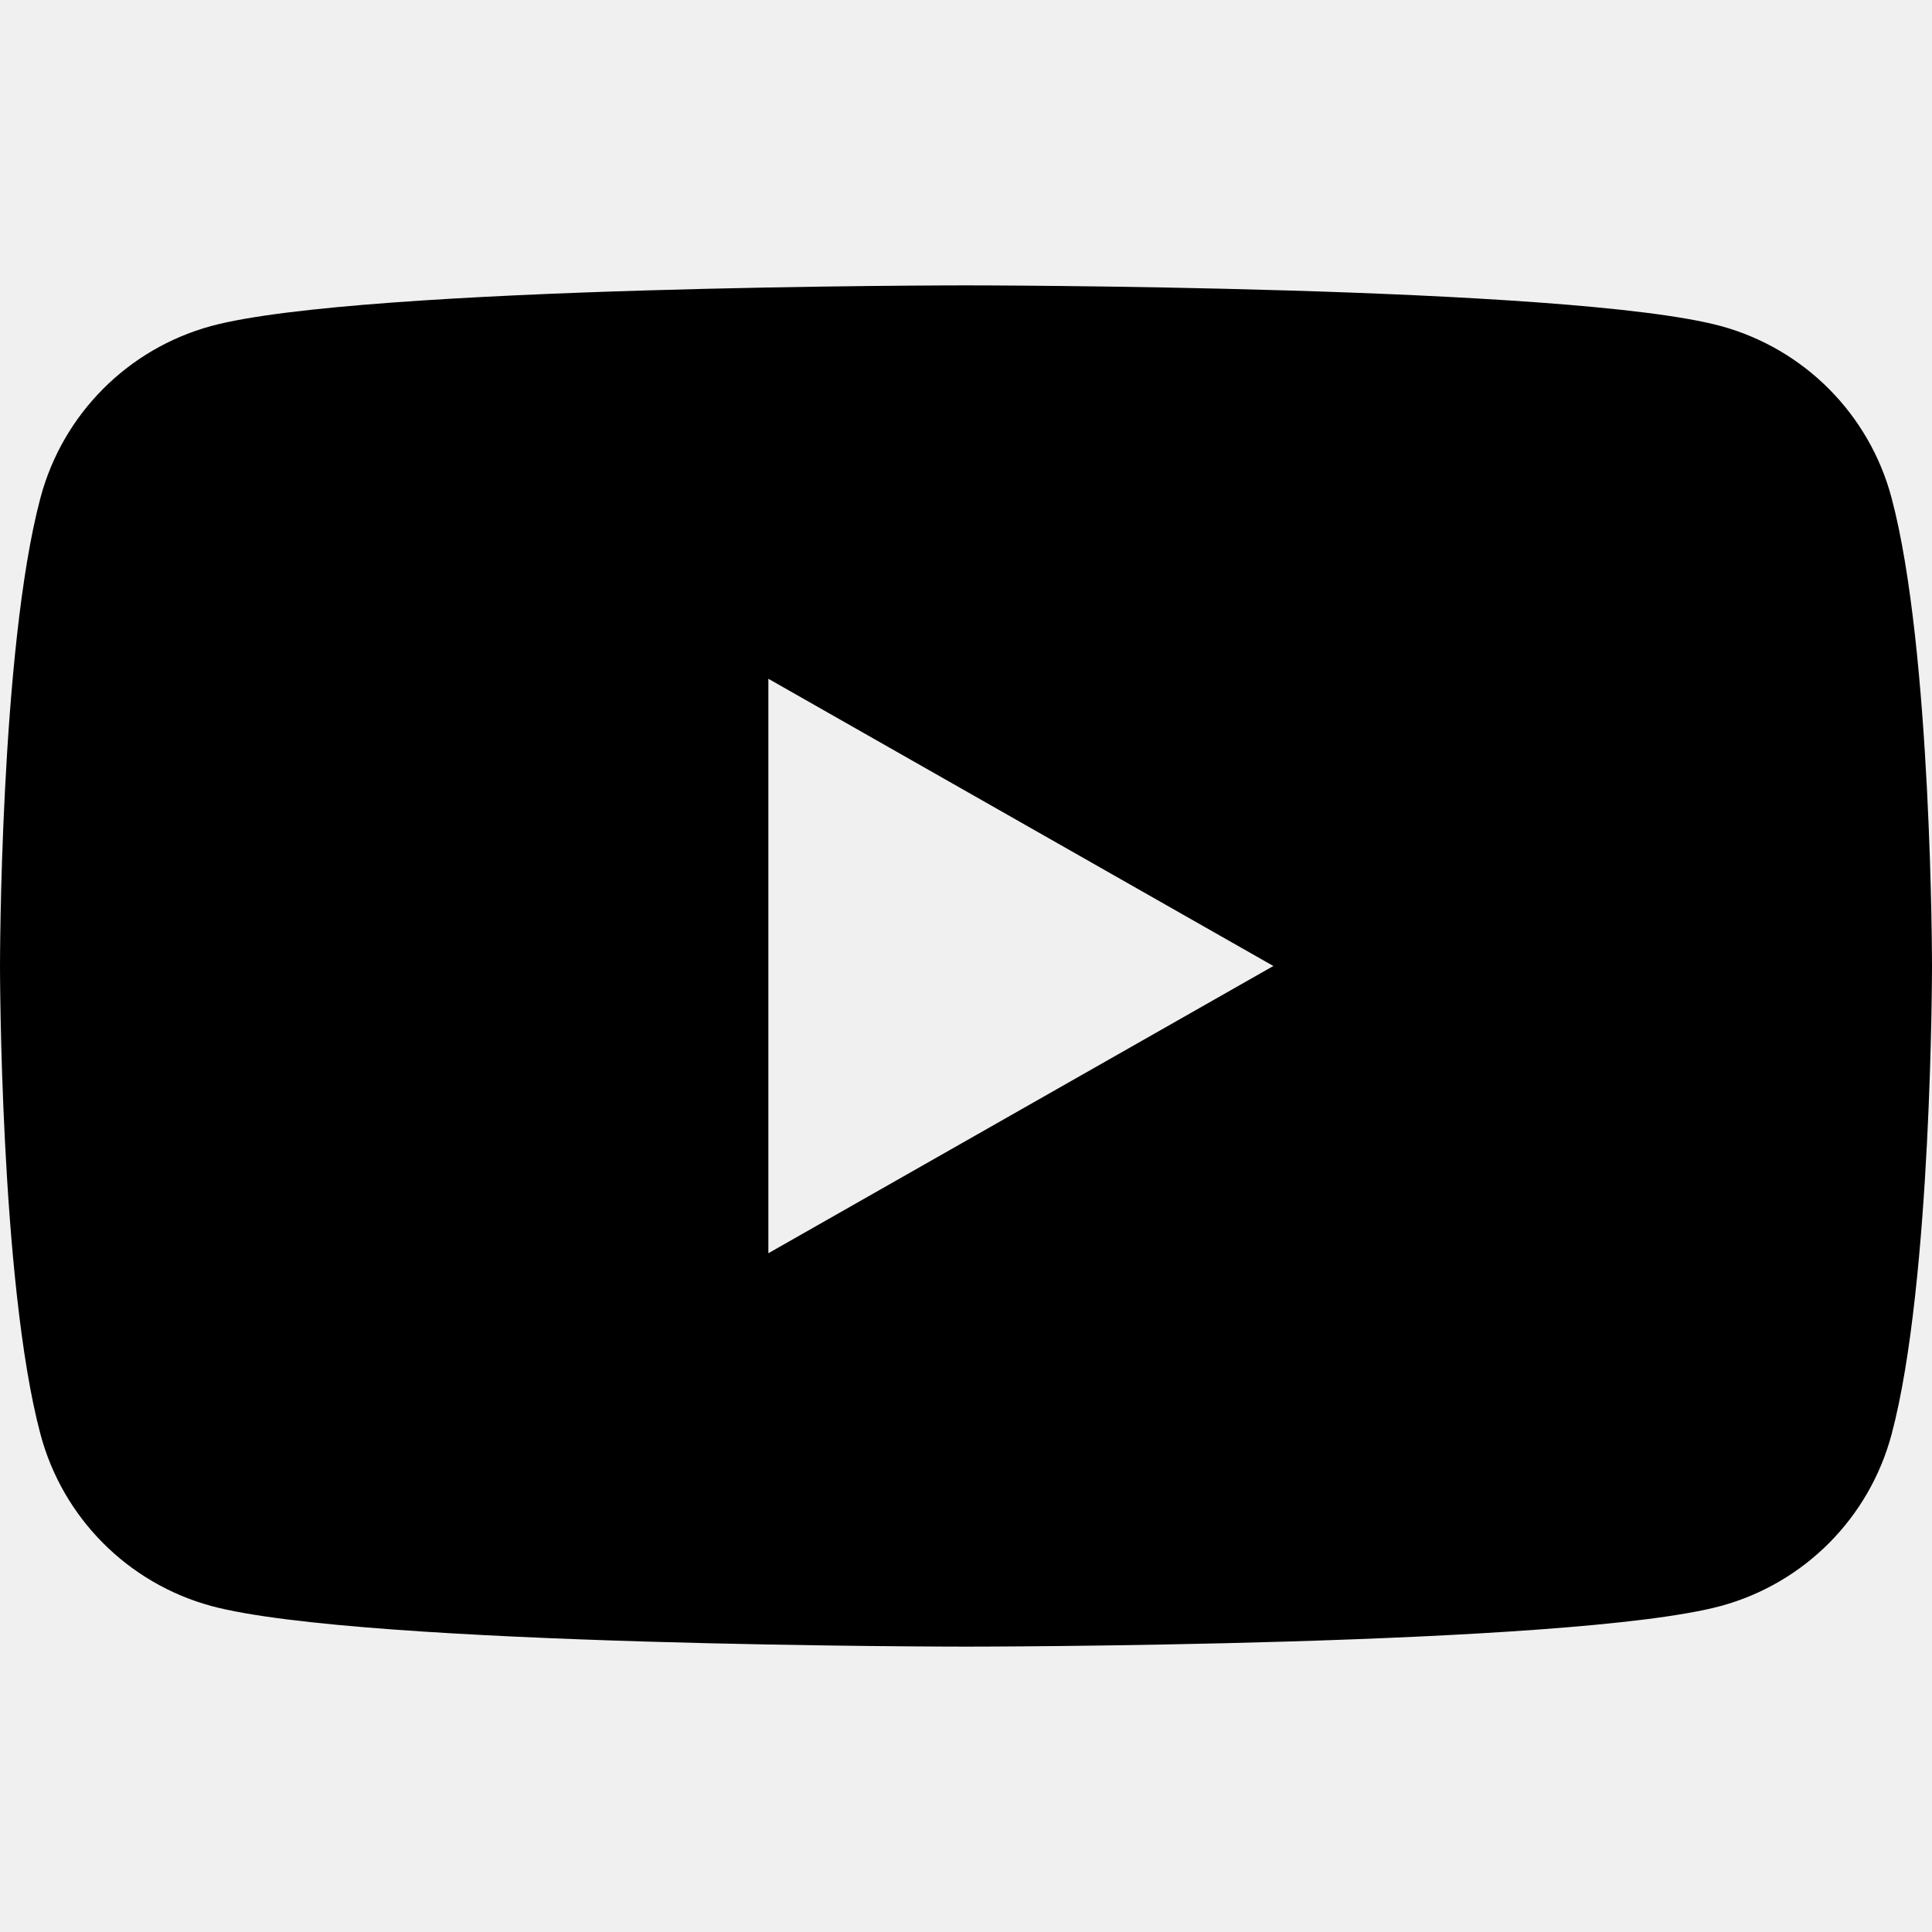
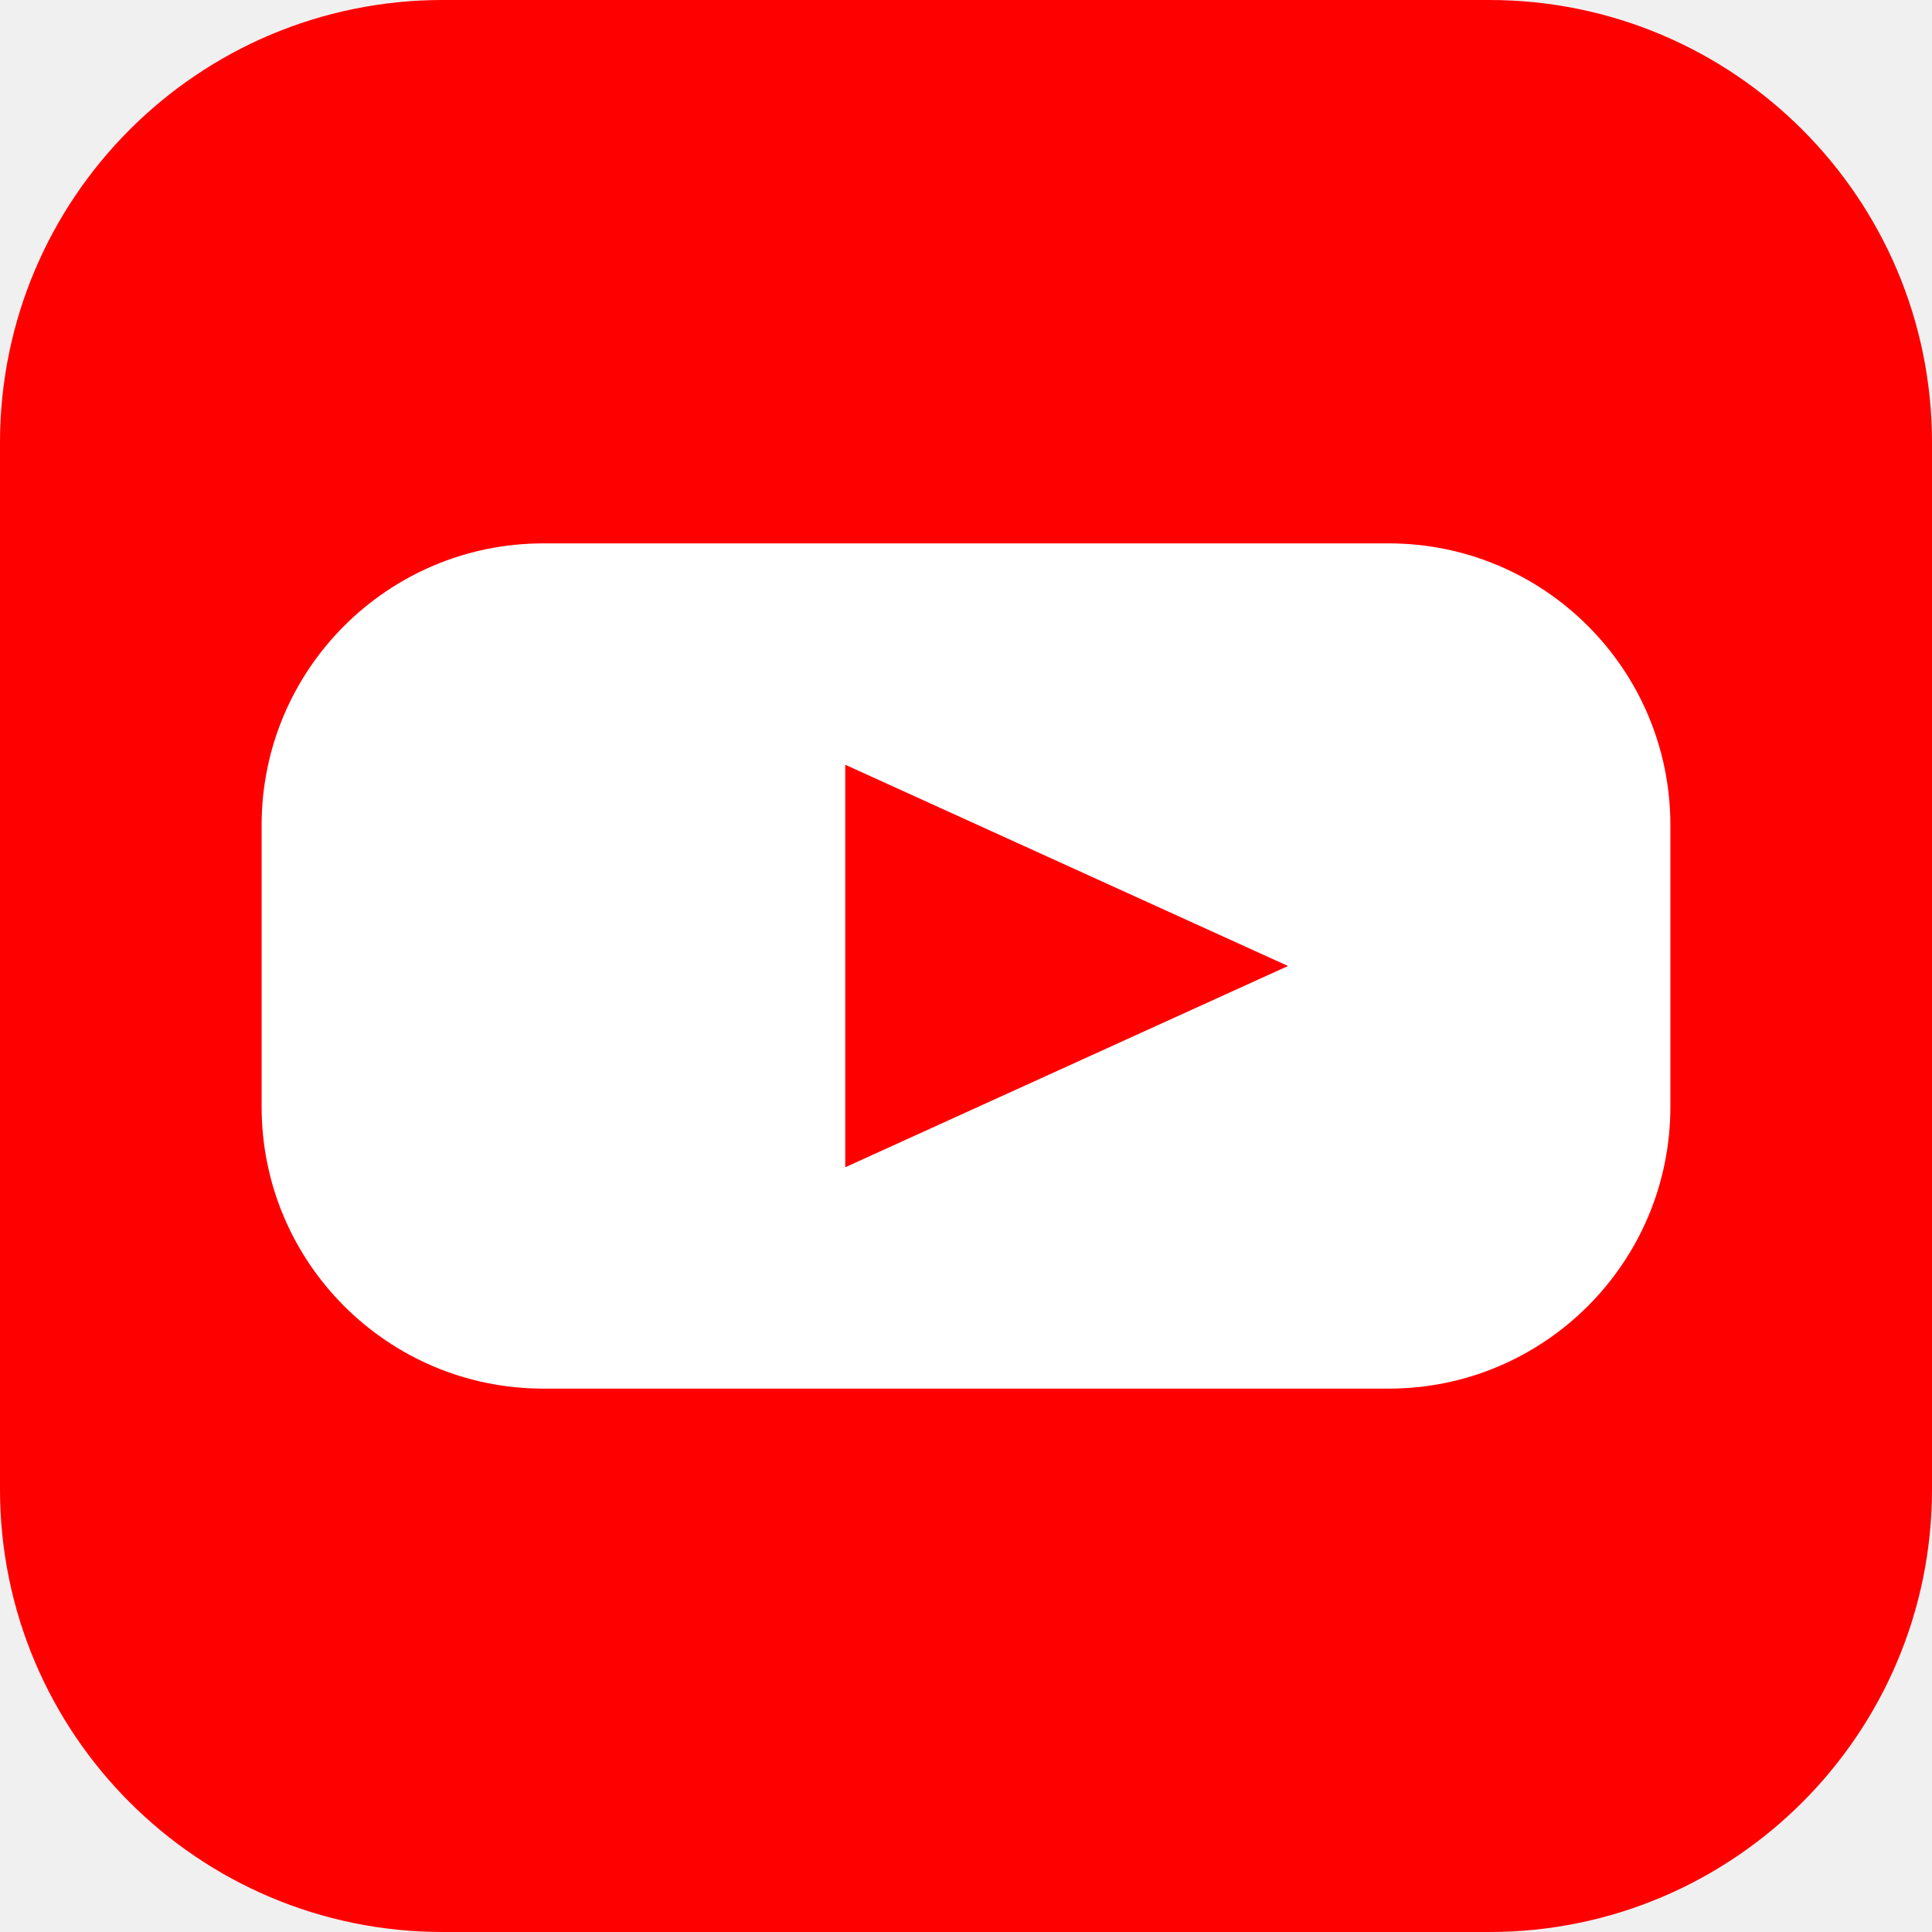
- <svg xmlns="http://www.w3.org/2000/svg" role="img" viewBox="0 0 24 24">
-   <path d="M23.498 6.186a3.016 3.016 0 0 0-2.122-2.136C19.505 3.545 12 3.545 12 3.545s-7.505 0-9.377.505A3.017 3.017 0 0 0 .502 6.186C0 8.07 0 12 0 12s0 3.93.502 5.814a3.016 3.016 0 0 0 2.122 2.136c1.871.505 9.376.505 9.376.505s7.505 0 9.377-.505a3.015 3.015 0 0 0 2.122-2.136C24 15.93 24 12 24 12s0-3.93-.502-5.814zM9.545 15.568V8.432L15.818 12l-6.273 3.568z" />
+ <svg xmlns="http://www.w3.org/2000/svg" viewBox="0 0 96 96">
+   <defs />
+   <rect width="96" height="96" rx="22" fill="#FF0000" />
+   <rect x="13" y="27" width="70" height="42" rx="14" fill="#fff" />
+   <path d="M42 38l22 10-22 10z" fill="#FF0000" />
</svg>
